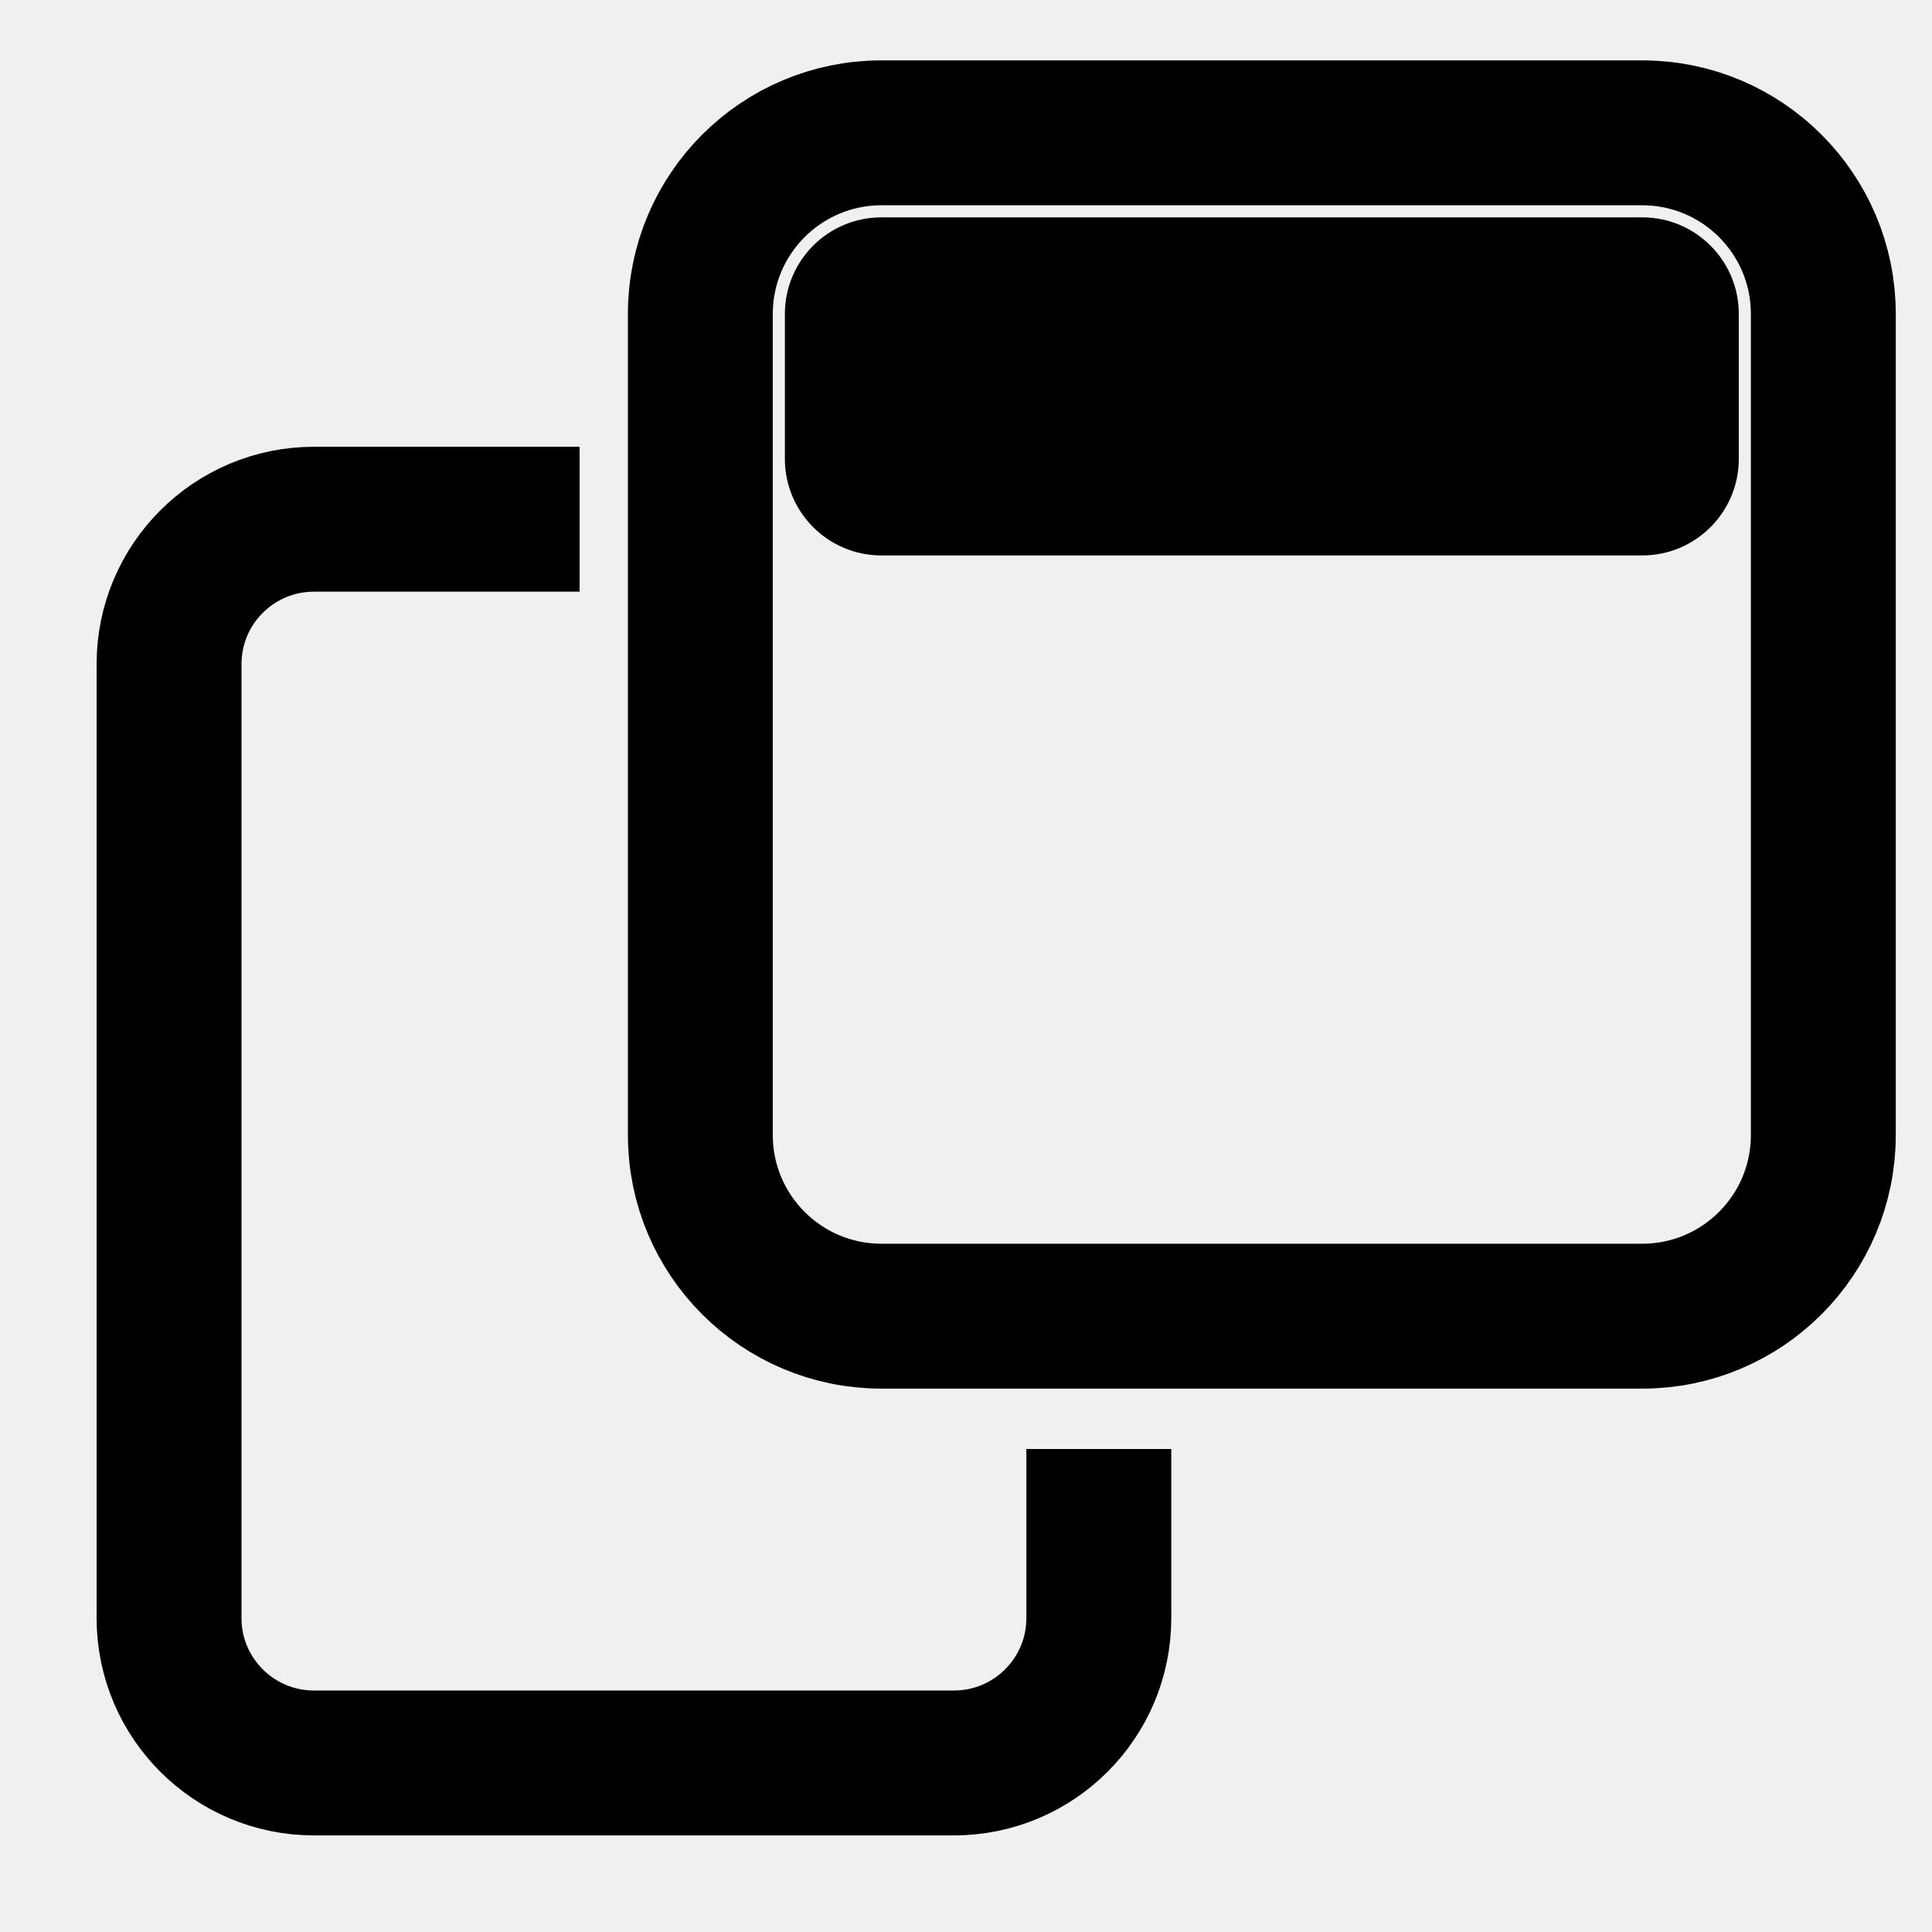
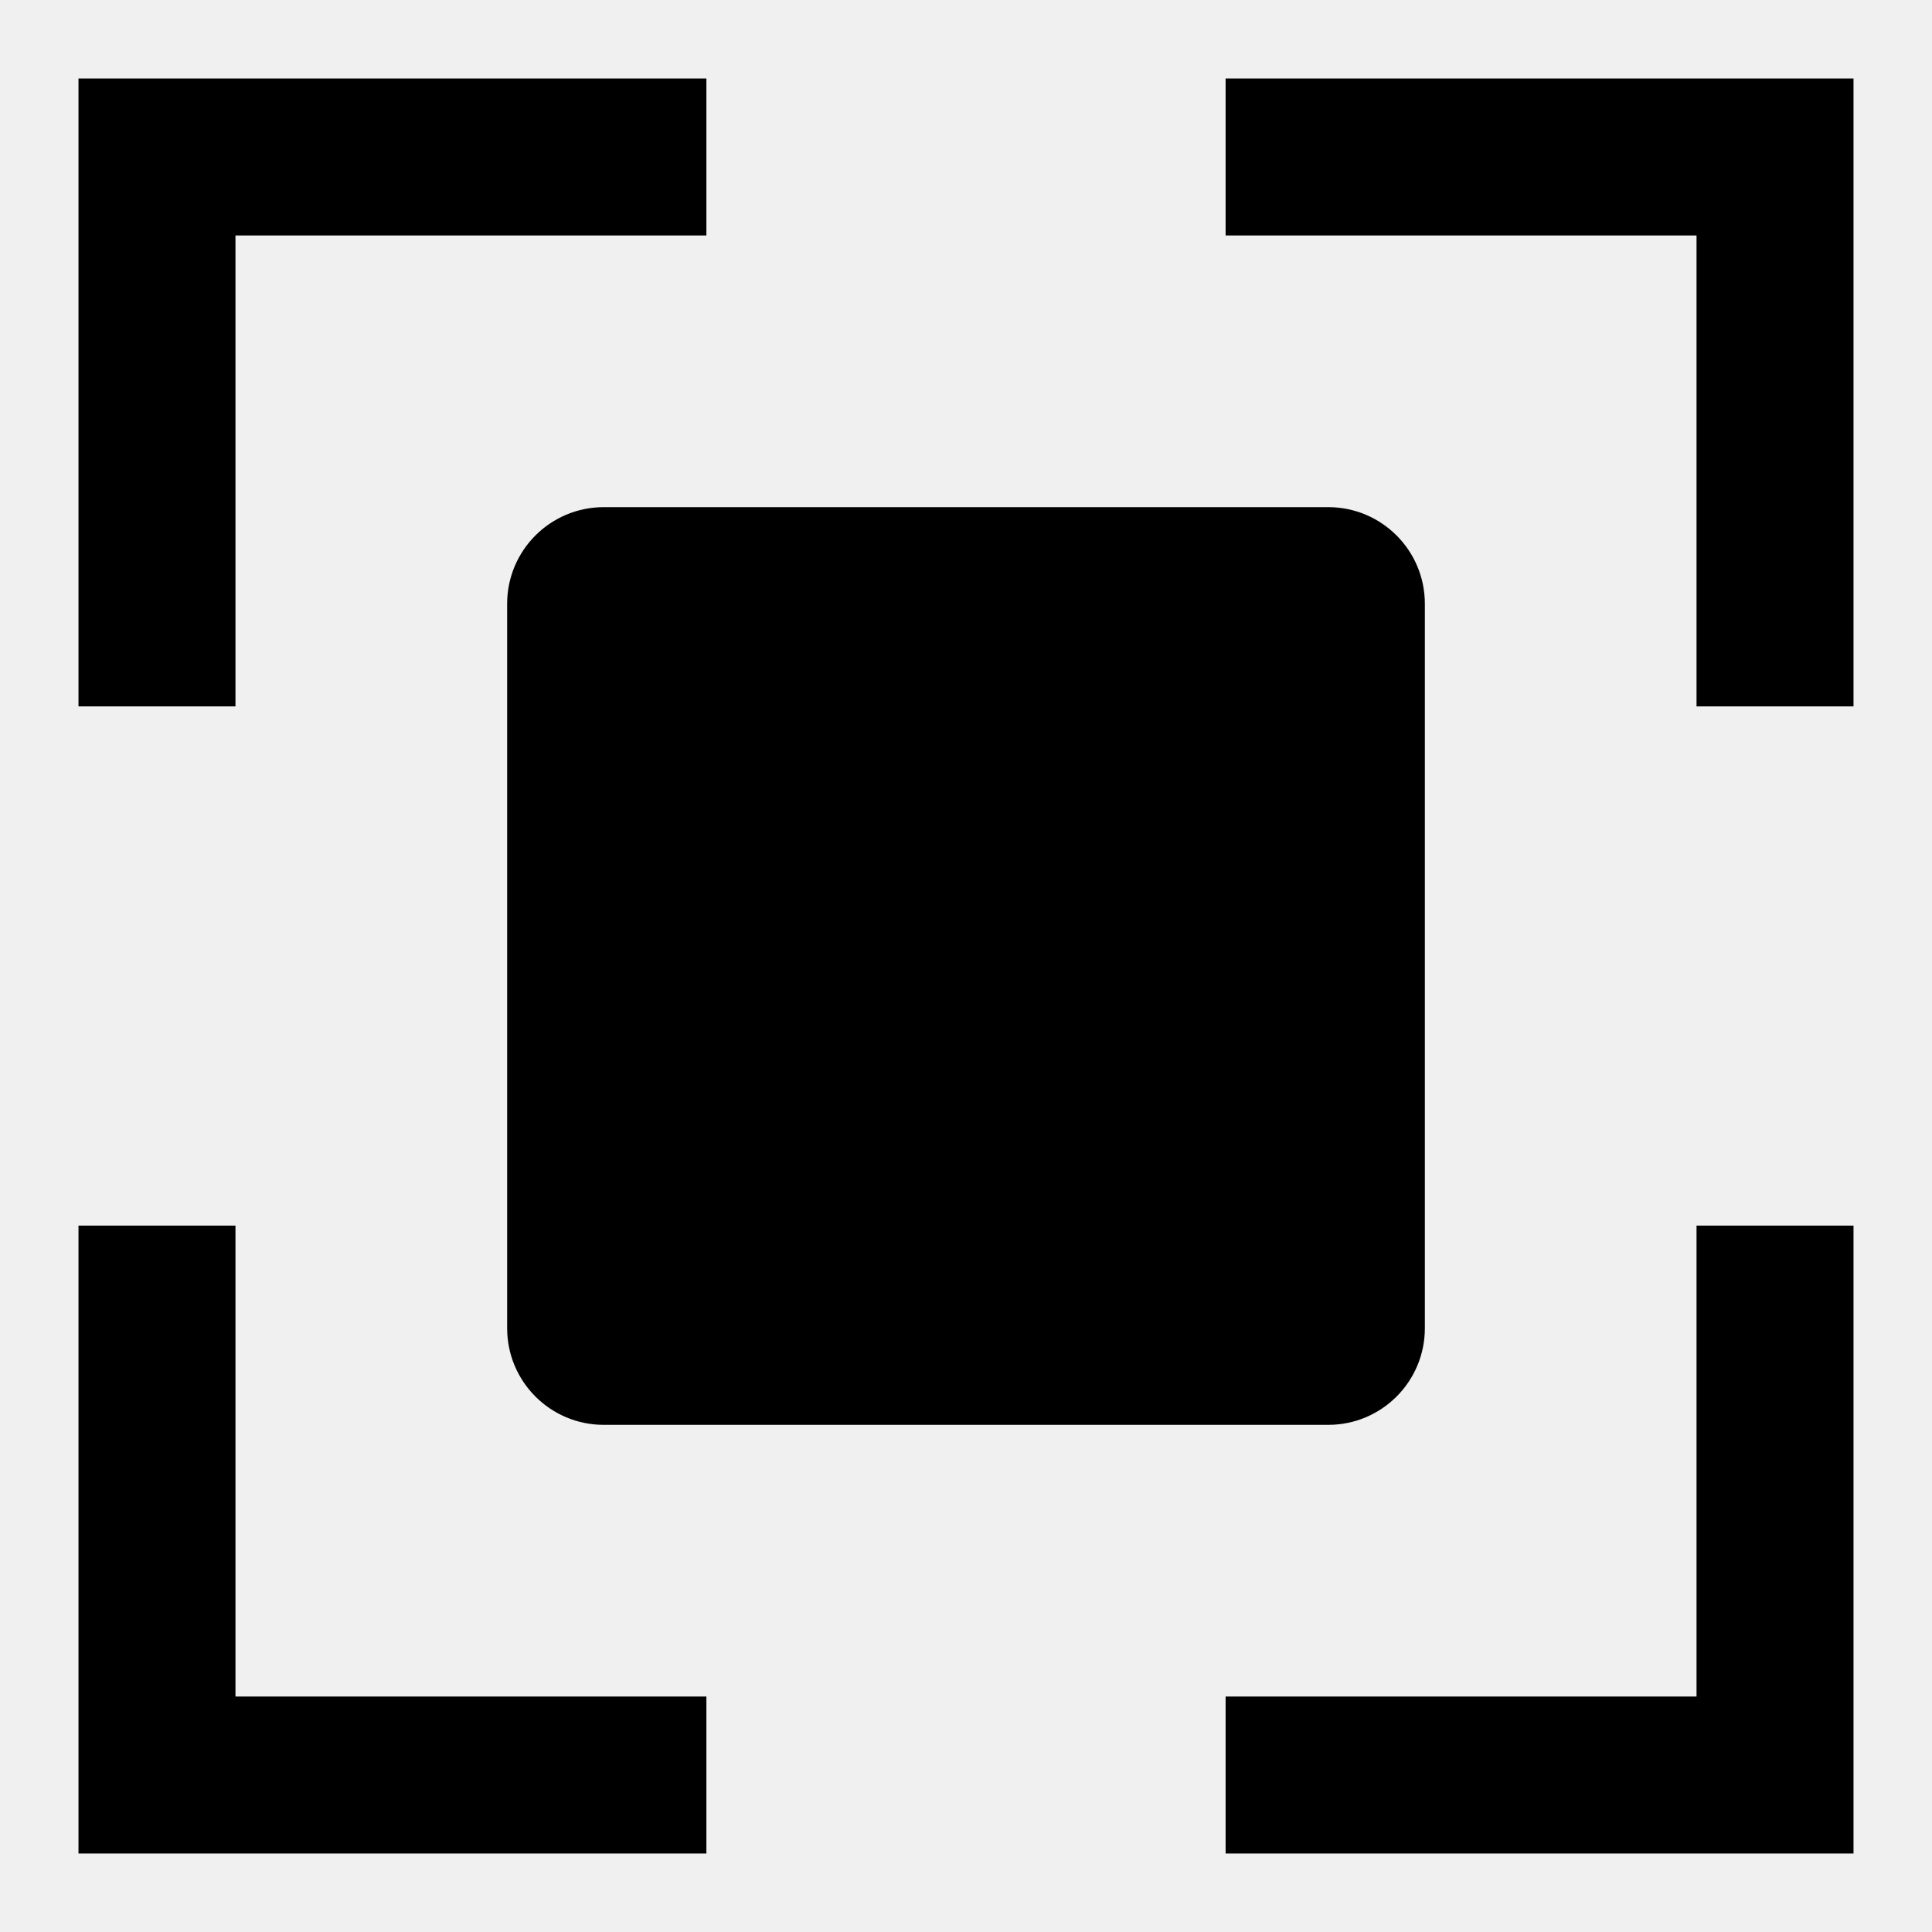
<svg xmlns="http://www.w3.org/2000/svg" viewBox="0 0 32 32" role="img" aria-label="Crossplay">
-   <mask id="gap">
-     <rect width="32" height="32" fill="white" />
-     <rect x="9.6" y="0" width="22.4" height="24" rx="4.4" fill="black" />
-   </mask>
-   <g fill="none" stroke="currentColor" stroke-width="2.4" stroke-linejoin="round">
-     <rect x="2.8" y="8.6" width="15.4" height="20.6" rx="2.4" mask="url(#gap)" />
-     <rect x="11.6" y="2.2" width="18.6" height="19.6" rx="3" />
+   <rect x="8.4" y="8.4" width="15.2" height="15.2" rx="1.6" fill="currentColor" />
+   <g fill="none" stroke="currentColor" stroke-width="2.6" stroke-linecap="square">
+     <path d="M2.6 10.4V2.6h7.8" />
+     <path d="M29.4 10.4V2.6h-7.8" />
+     <path d="M2.6 21.6v7.8h7.8" />
+     <path d="M29.4 21.6v7.8h-7.8" />
  </g>
-   <rect x="13" y="3.6" width="15.8" height="5.6" rx="1.6" fill="currentColor" />
</svg>
